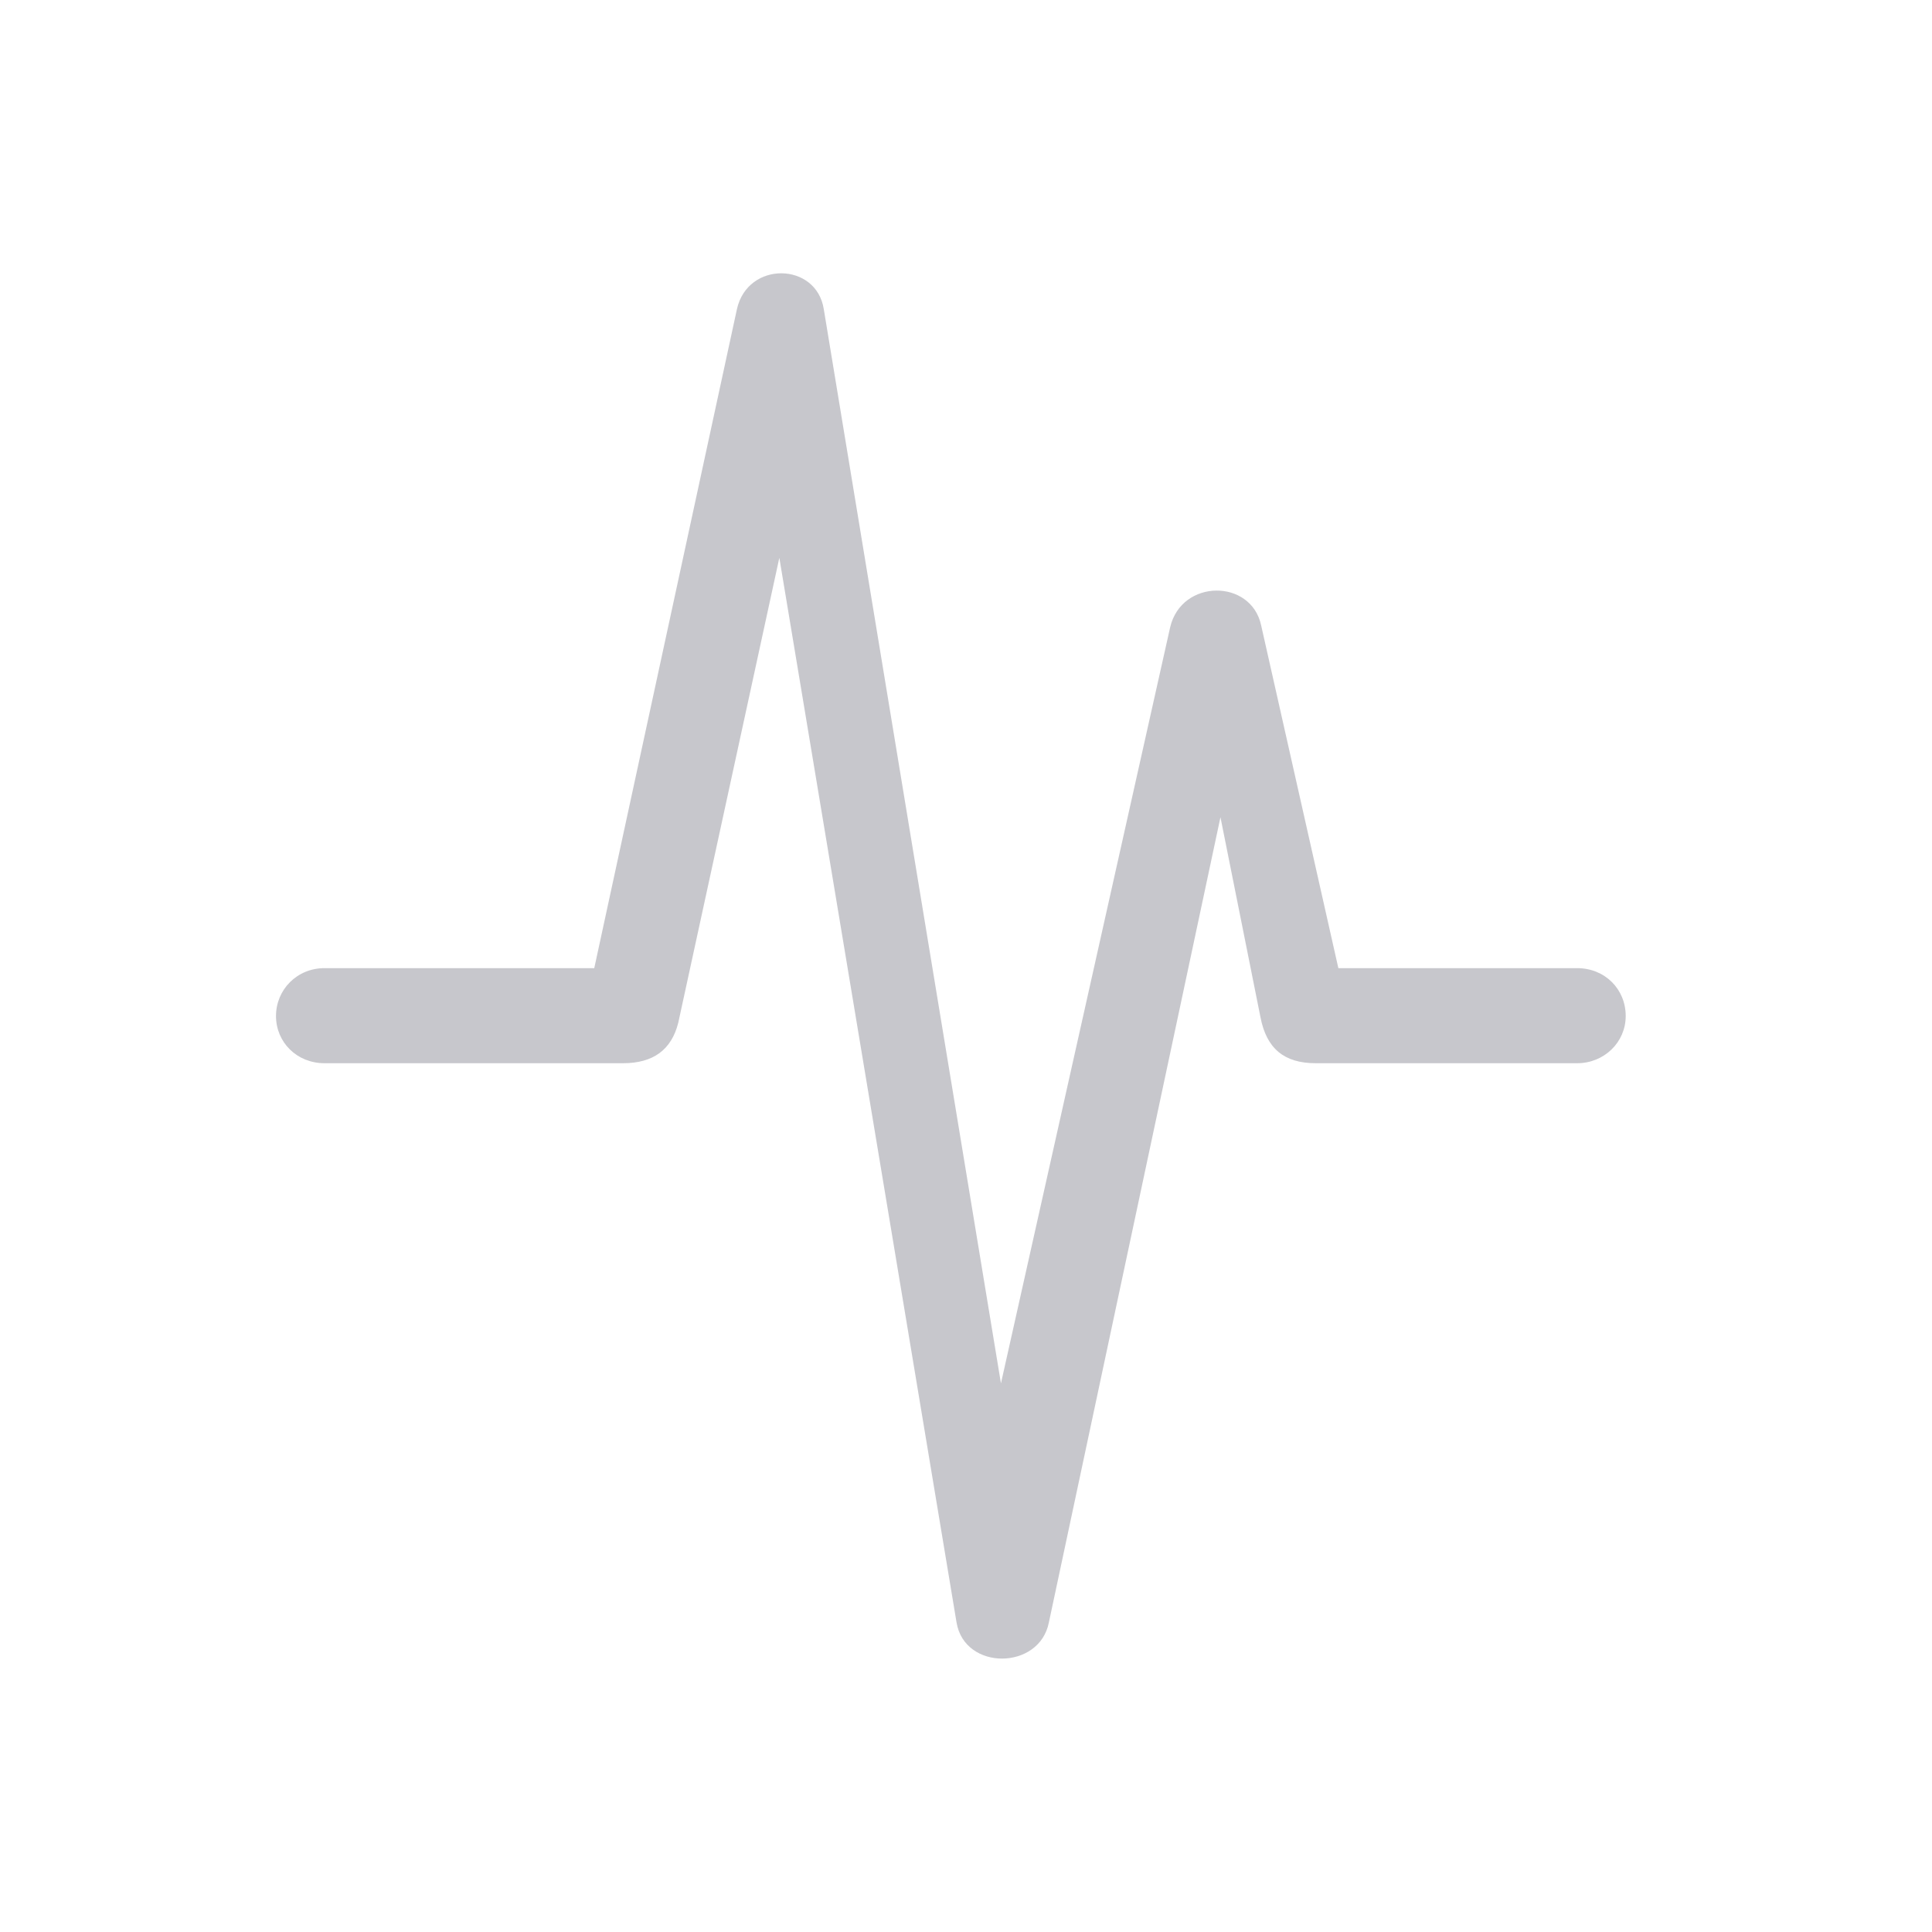
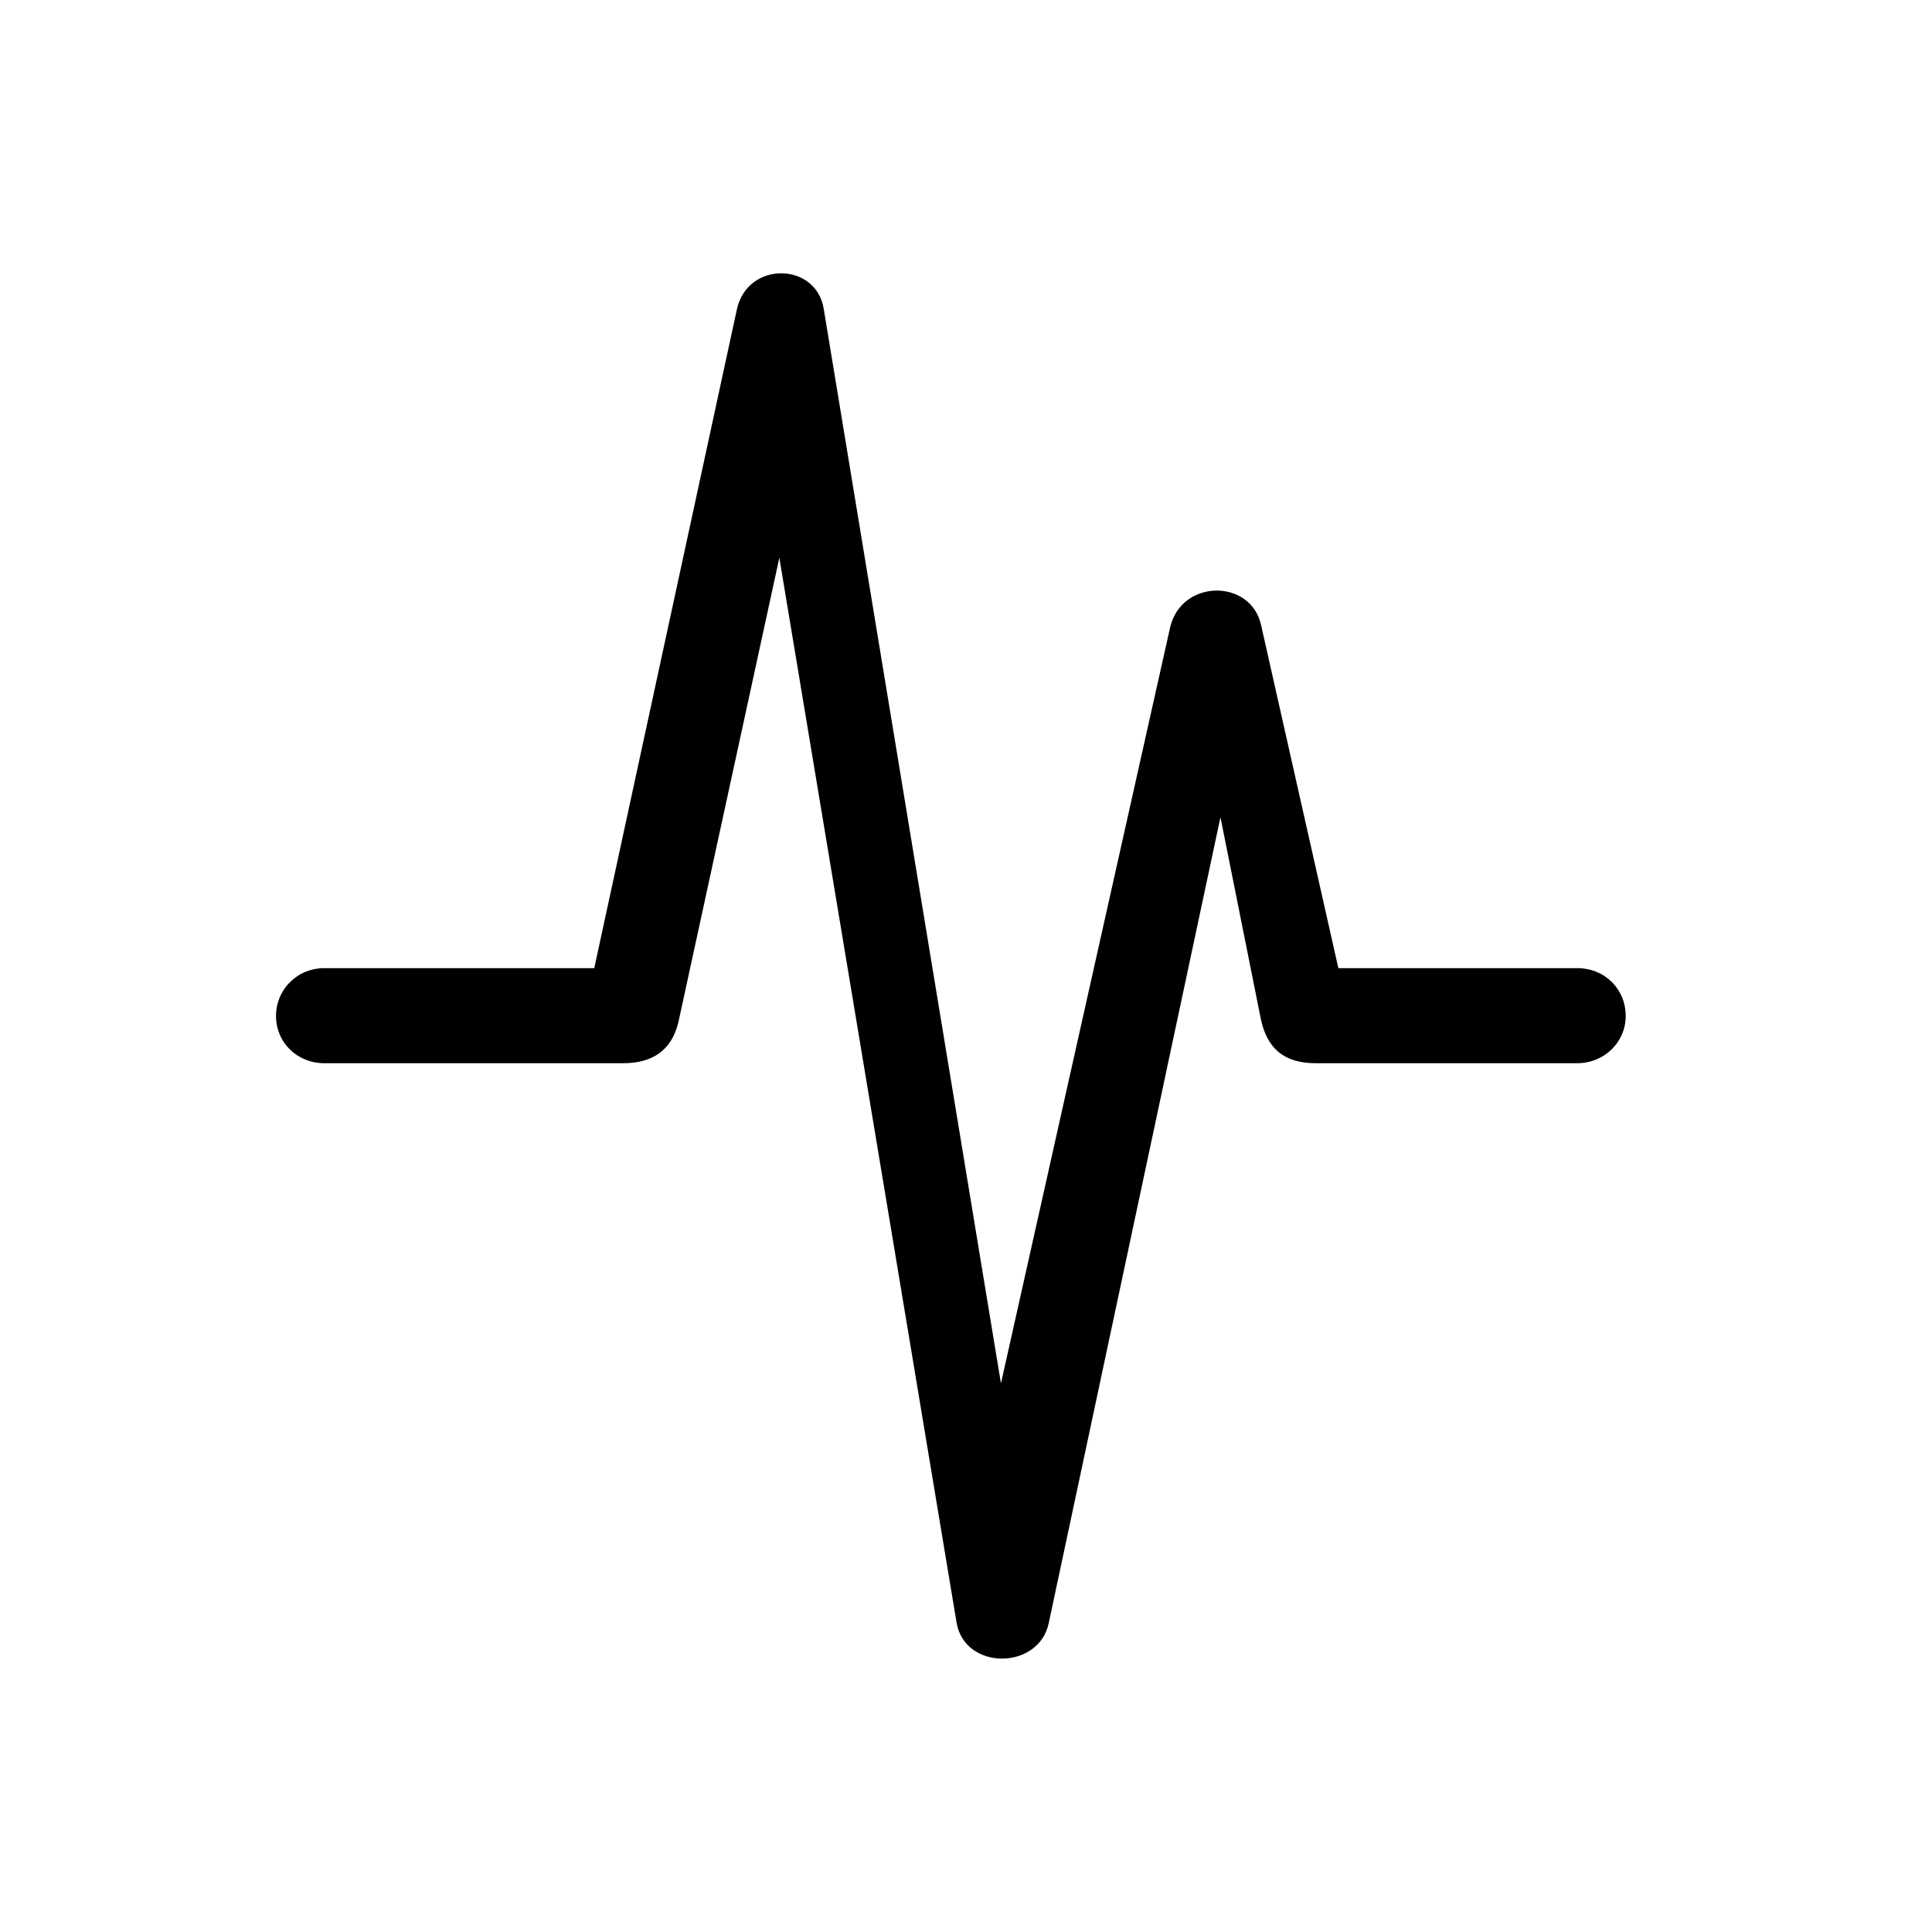
- <svg xmlns="http://www.w3.org/2000/svg" width="28" height="28" viewBox="0 0 28 28" fill="none">
-   <path d="M4.703 15.409H9.029C9.469 15.409 9.732 15.213 9.83 14.822L11.715 6.151H10.973L13.863 23.514C13.98 24.217 15.065 24.207 15.201 23.514L18.004 10.36L17.389 10.35L18.268 14.744C18.355 15.194 18.609 15.409 19.068 15.409H22.857C23.248 15.409 23.561 15.106 23.561 14.725C23.561 14.334 23.258 14.031 22.857 14.031H18.248L19.654 15.174L18.277 9.061C18.131 8.387 17.125 8.387 16.959 9.09L14.107 21.834H14.801L11.939 4.481C11.832 3.797 10.836 3.778 10.68 4.481L8.365 15.174L9.771 14.031H4.703C4.303 14.031 4 14.344 4 14.725C4 15.106 4.303 15.409 4.703 15.409Z" fill="#C7C7CC" />
+ <svg xmlns="http://www.w3.org/2000/svg" viewBox="0 0 28 28" fill="none">
+   <path d="M4.703 15.409H9.029C9.469 15.409 9.732 15.213 9.83 14.822L11.715 6.151H10.973L13.863 23.514C13.98 24.217 15.065 24.207 15.201 23.514L18.004 10.36L17.389 10.35L18.268 14.744C18.355 15.194 18.609 15.409 19.068 15.409H22.857C23.248 15.409 23.561 15.106 23.561 14.725C23.561 14.334 23.258 14.031 22.857 14.031H18.248L19.654 15.174L18.277 9.061C18.131 8.387 17.125 8.387 16.959 9.09L14.107 21.834H14.801L11.939 4.481C11.832 3.797 10.836 3.778 10.68 4.481L8.365 15.174L9.771 14.031H4.703C4.303 14.031 4 14.344 4 14.725C4 15.106 4.303 15.409 4.703 15.409Z" fill="currentColor" />
</svg>
